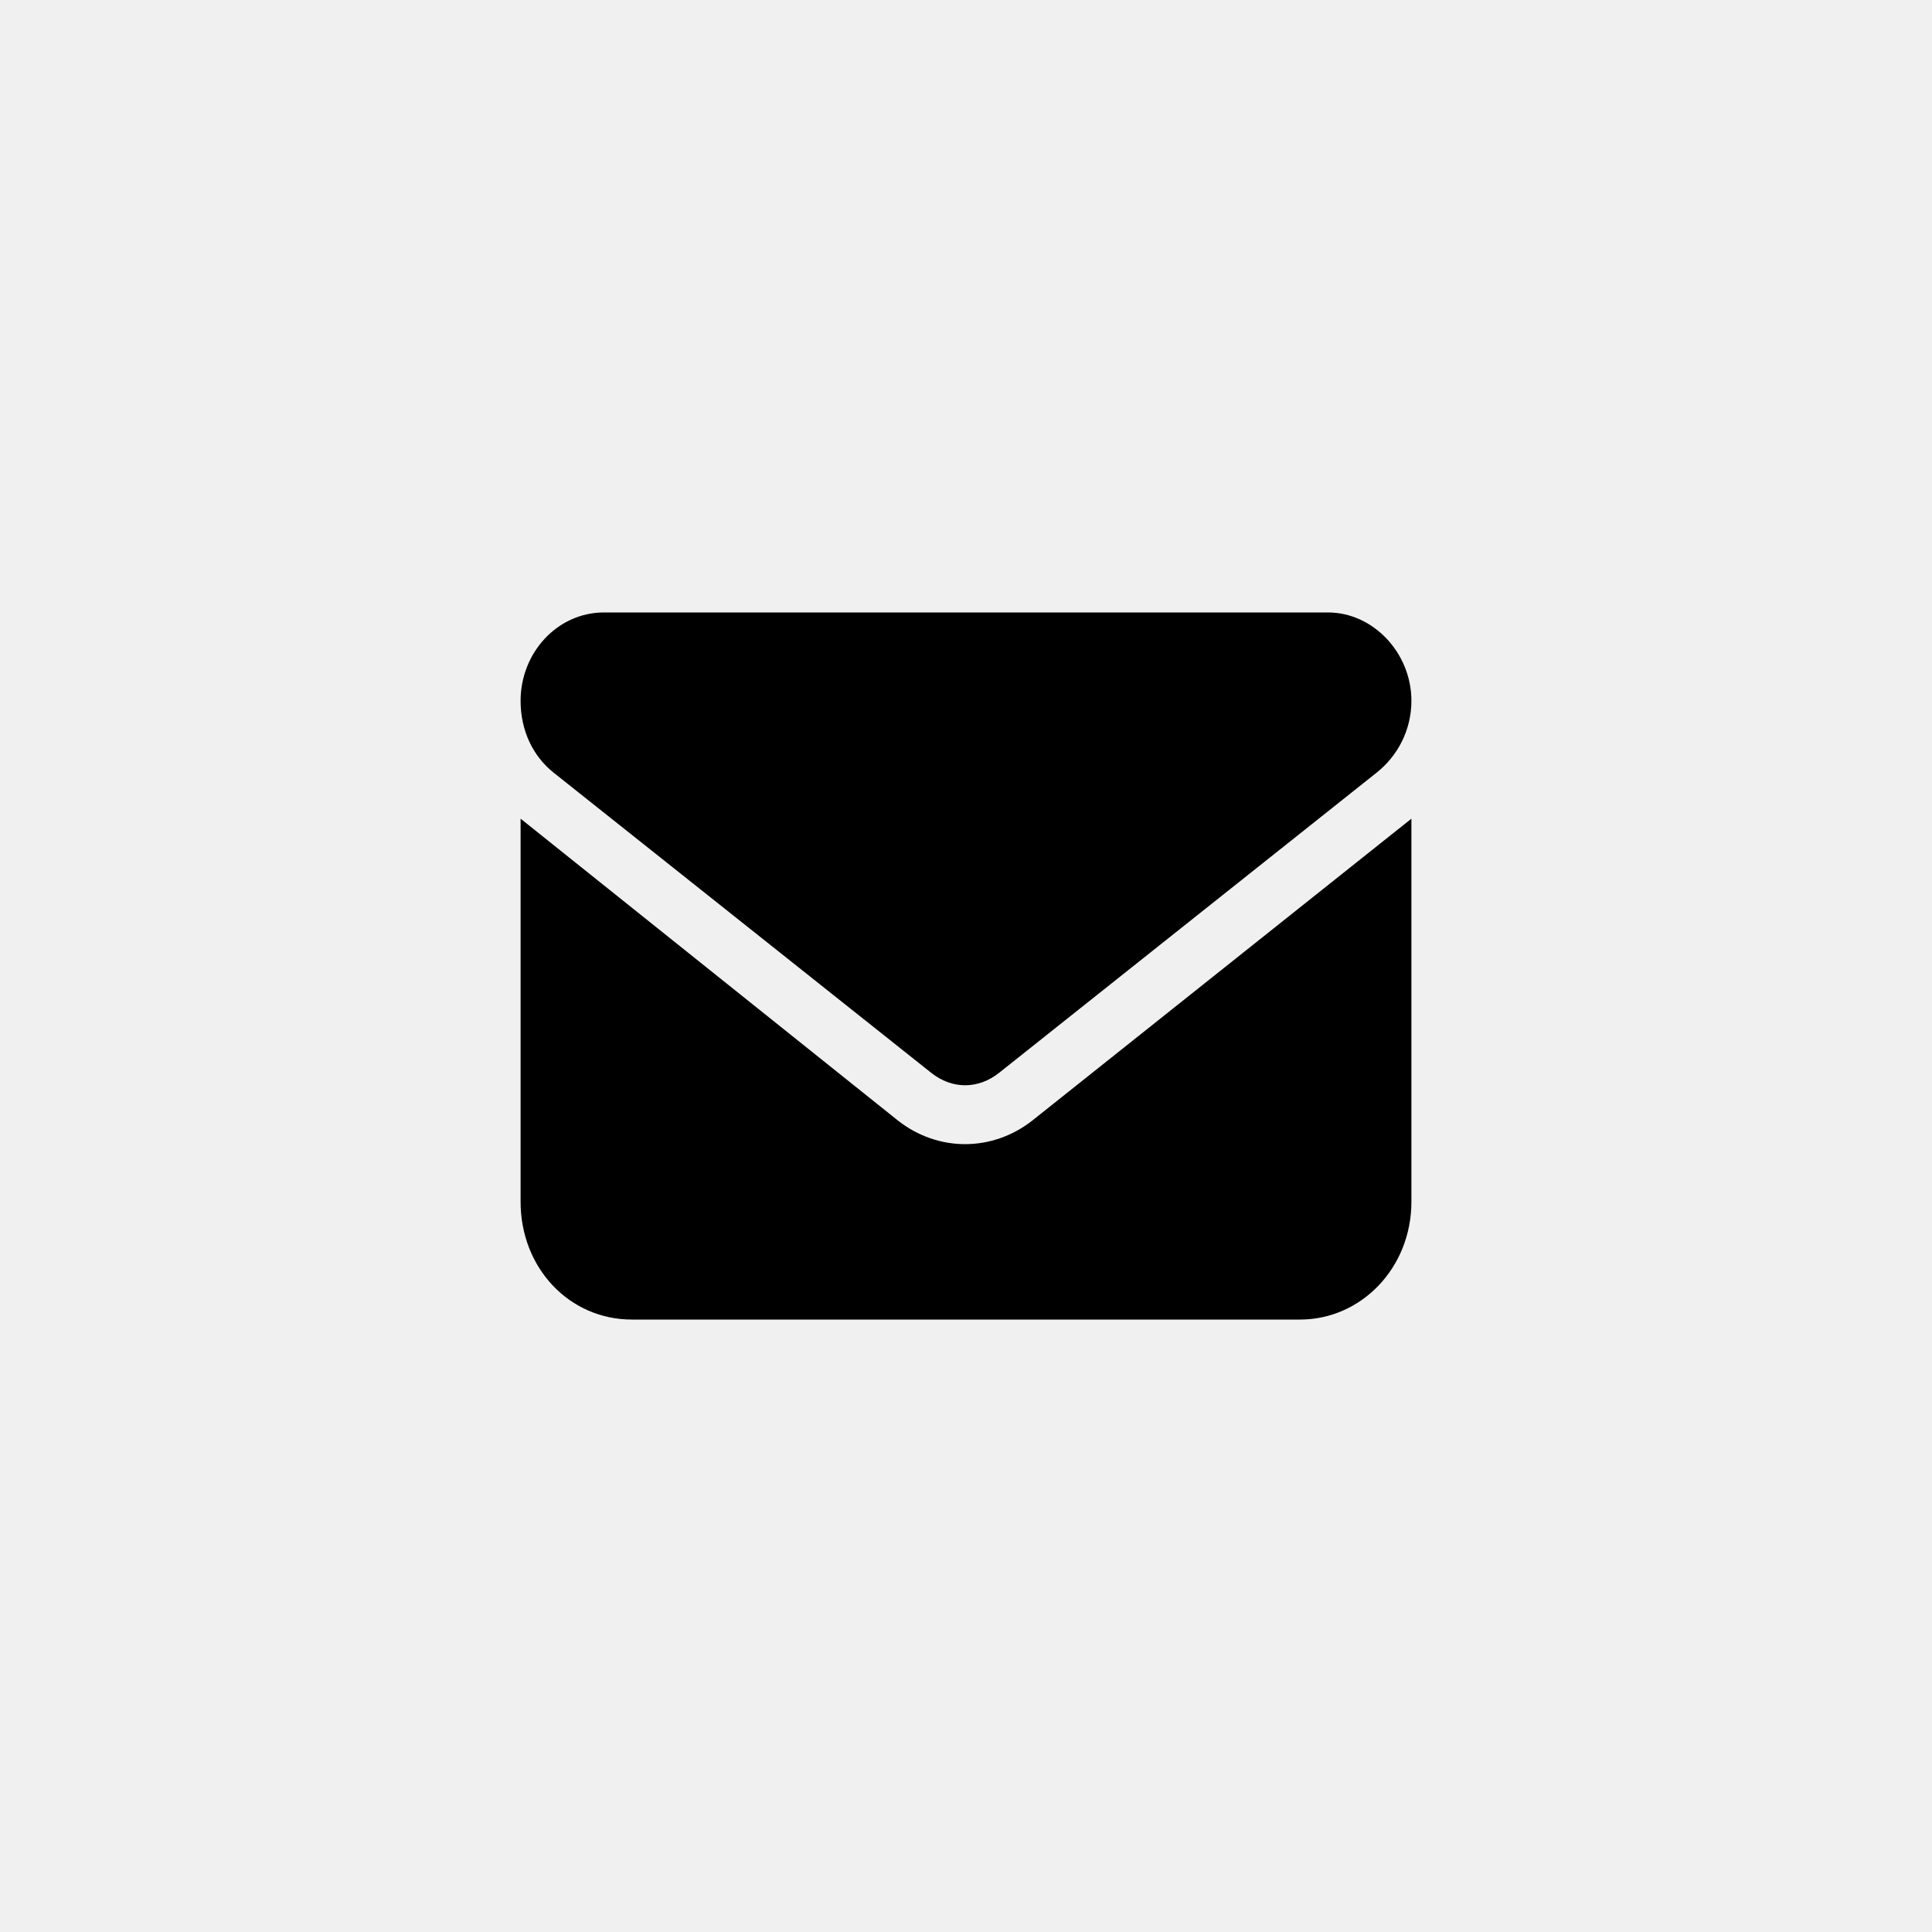
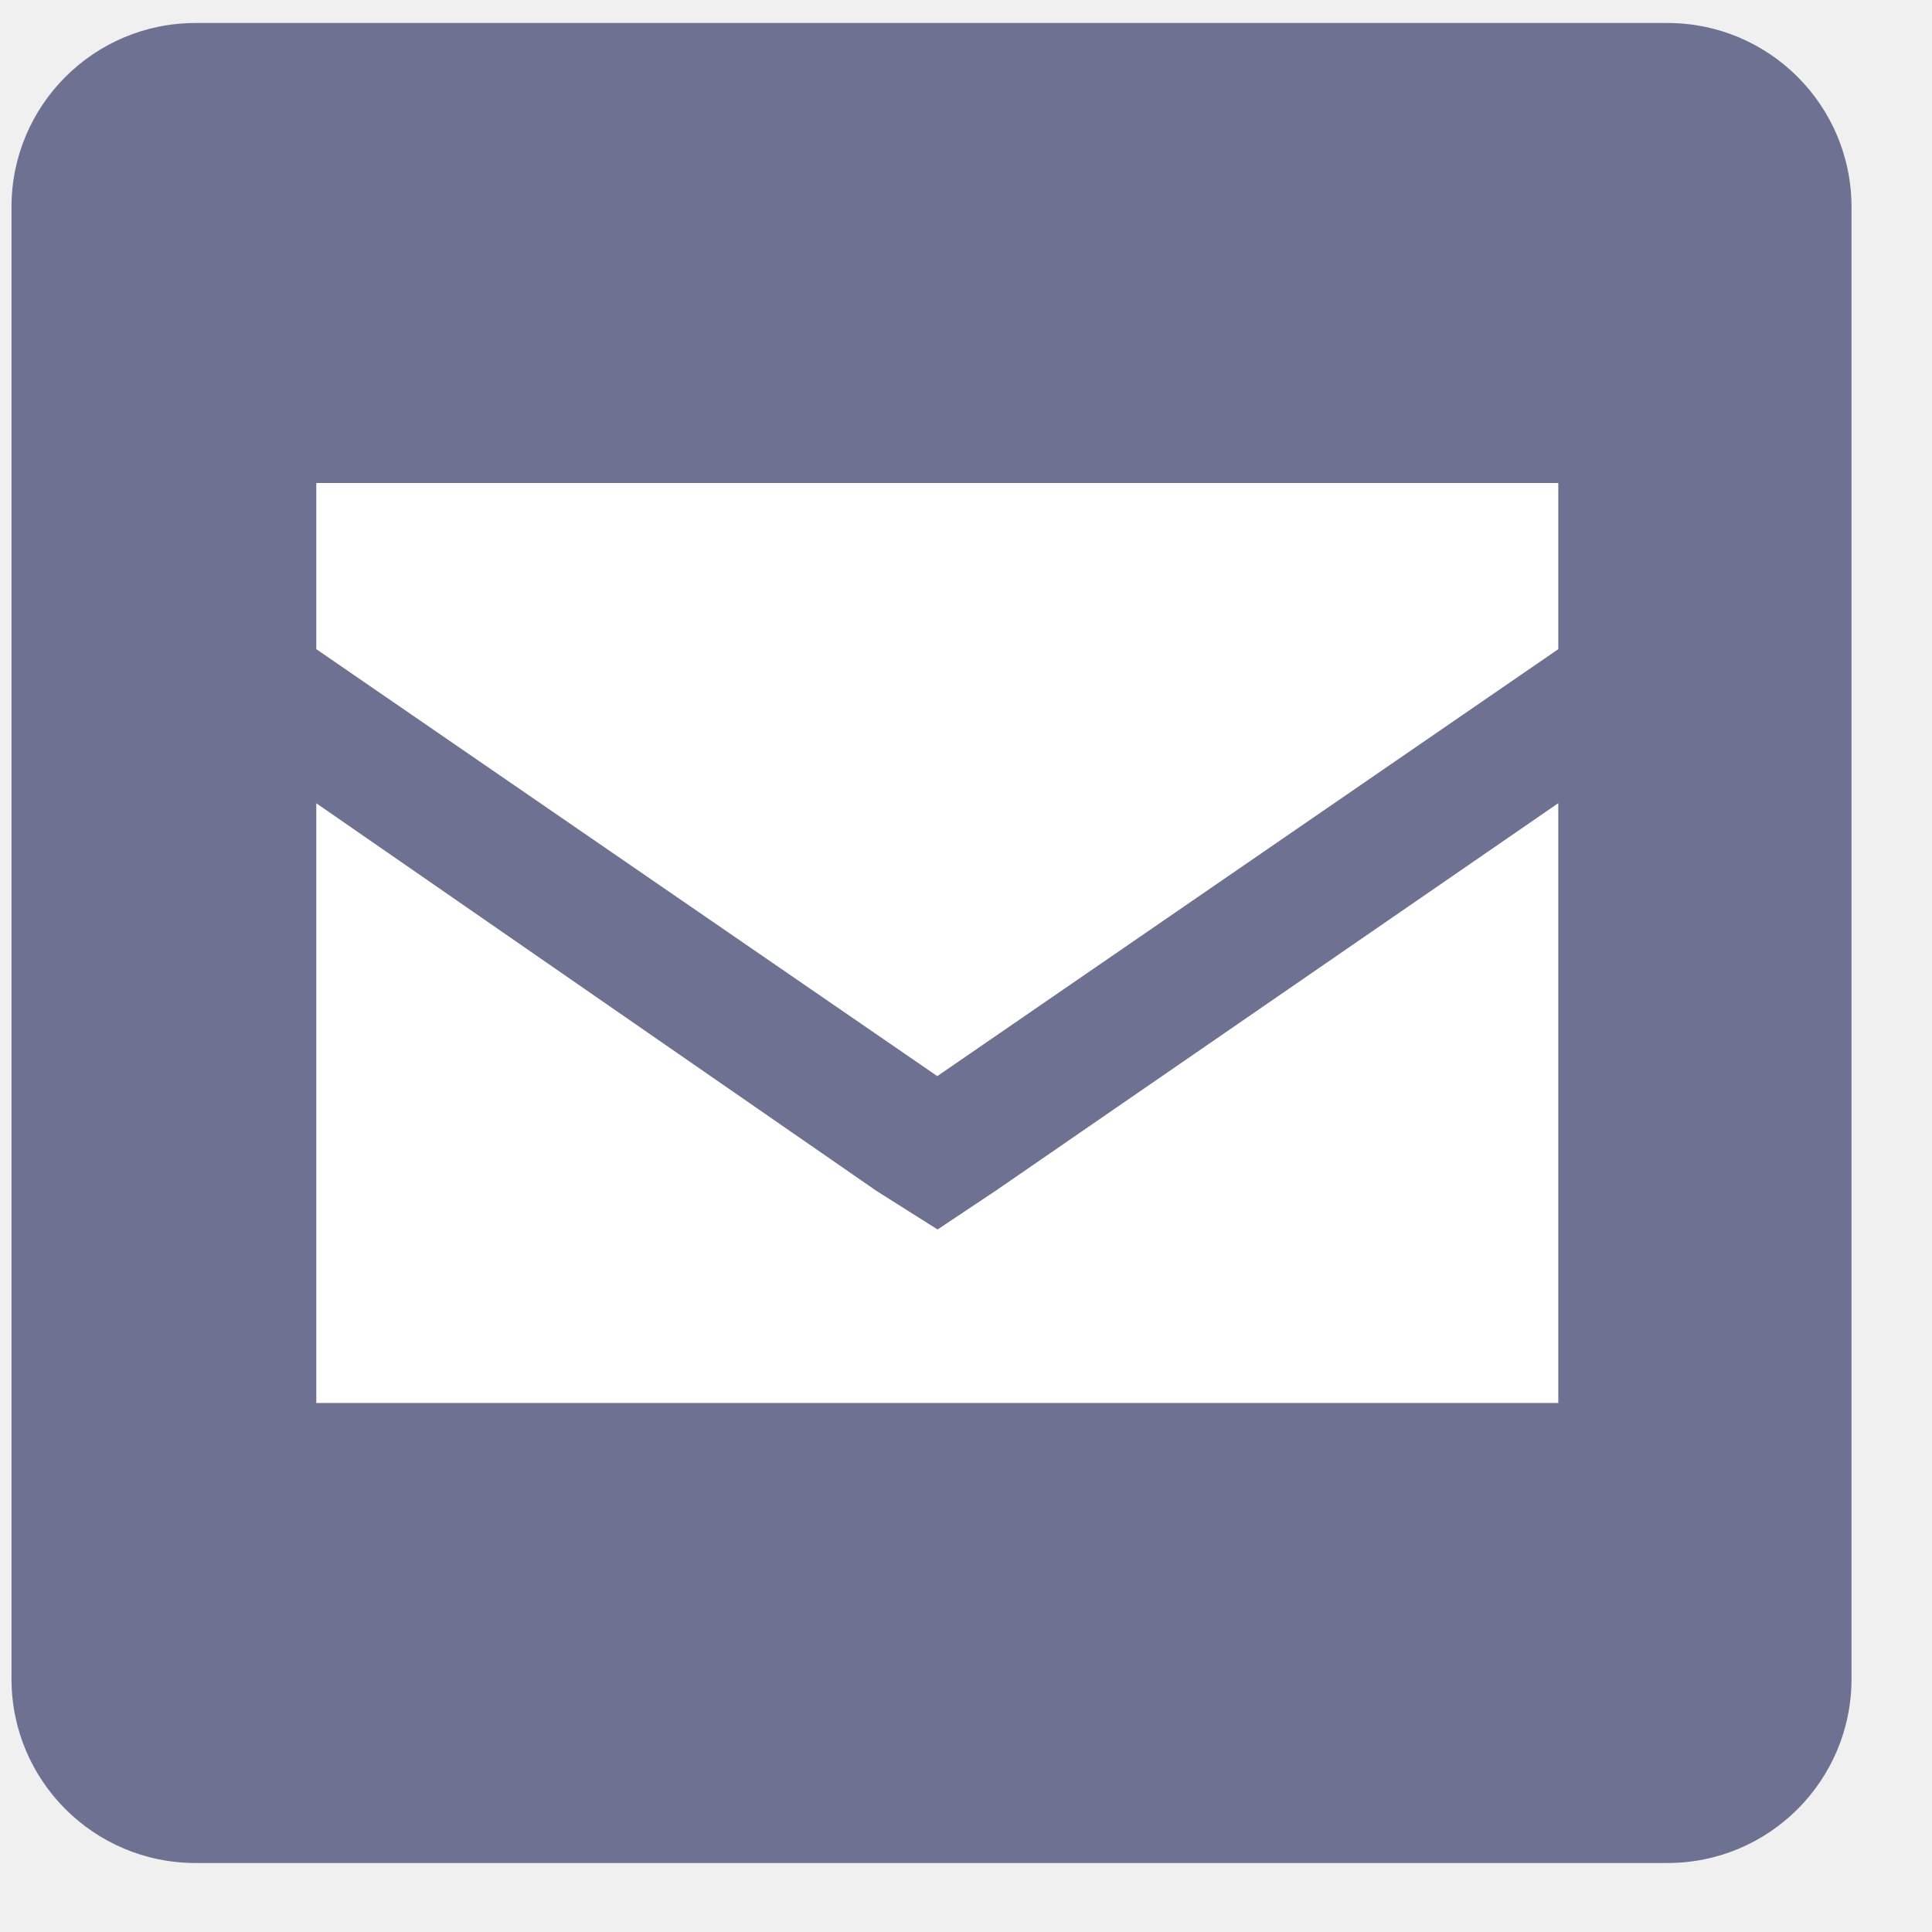
- <svg xmlns="http://www.w3.org/2000/svg" width="24" height="24" viewBox="0 0 24 24" fill="none">
-   <path d="M7.504 7.608H16.496C17.058 7.608 17.533 8.111 17.533 8.706C17.533 9.072 17.36 9.392 17.101 9.598L12.411 13.327C12.151 13.533 11.827 13.533 11.568 13.327L6.877 9.598C6.618 9.392 6.467 9.072 6.467 8.706C6.467 8.111 6.921 7.608 7.504 7.608ZM6.467 10.17L11.157 13.922C11.654 14.31 12.324 14.31 12.821 13.922L17.533 10.17V14.928C17.533 15.752 16.907 16.392 16.15 16.392H7.85C7.072 16.392 6.467 15.752 6.467 14.928V10.17Z" fill="black" />
+ <svg xmlns="http://www.w3.org/2000/svg" width="21" height="21" viewBox="0 0 21 21" fill="none">
+   <rect x="0.125" y="0.25" width="20" height="20" rx="2" fill="#6E7191" />
+   <path d="M3.125 5H17.125V7.188L10.125 12L3.125 7.188V5ZM3.125 15.5V8.254L9.605 12.738L10.125 13.066L10.617 12.738L17.125 8.254V15.5H3.125Z" fill="white" />
+   <path fill-rule="evenodd" clip-rule="evenodd" d="M2.938 4.75H17.438V7.319L10.188 12.303L2.938 7.319V4.75ZM3.438 5.25V7.056L10.188 11.697L16.938 7.056V5.25H3.438ZM2.938 7.777L9.806 12.53L10.184 12.768L10.539 12.531L17.438 7.778V15.75H2.938V7.777ZM16.938 8.73L10.818 12.946L10.191 13.364L9.526 12.944L3.438 8.731V15.25H16.938V8.73Z" fill="#6E7191" />
</svg>
